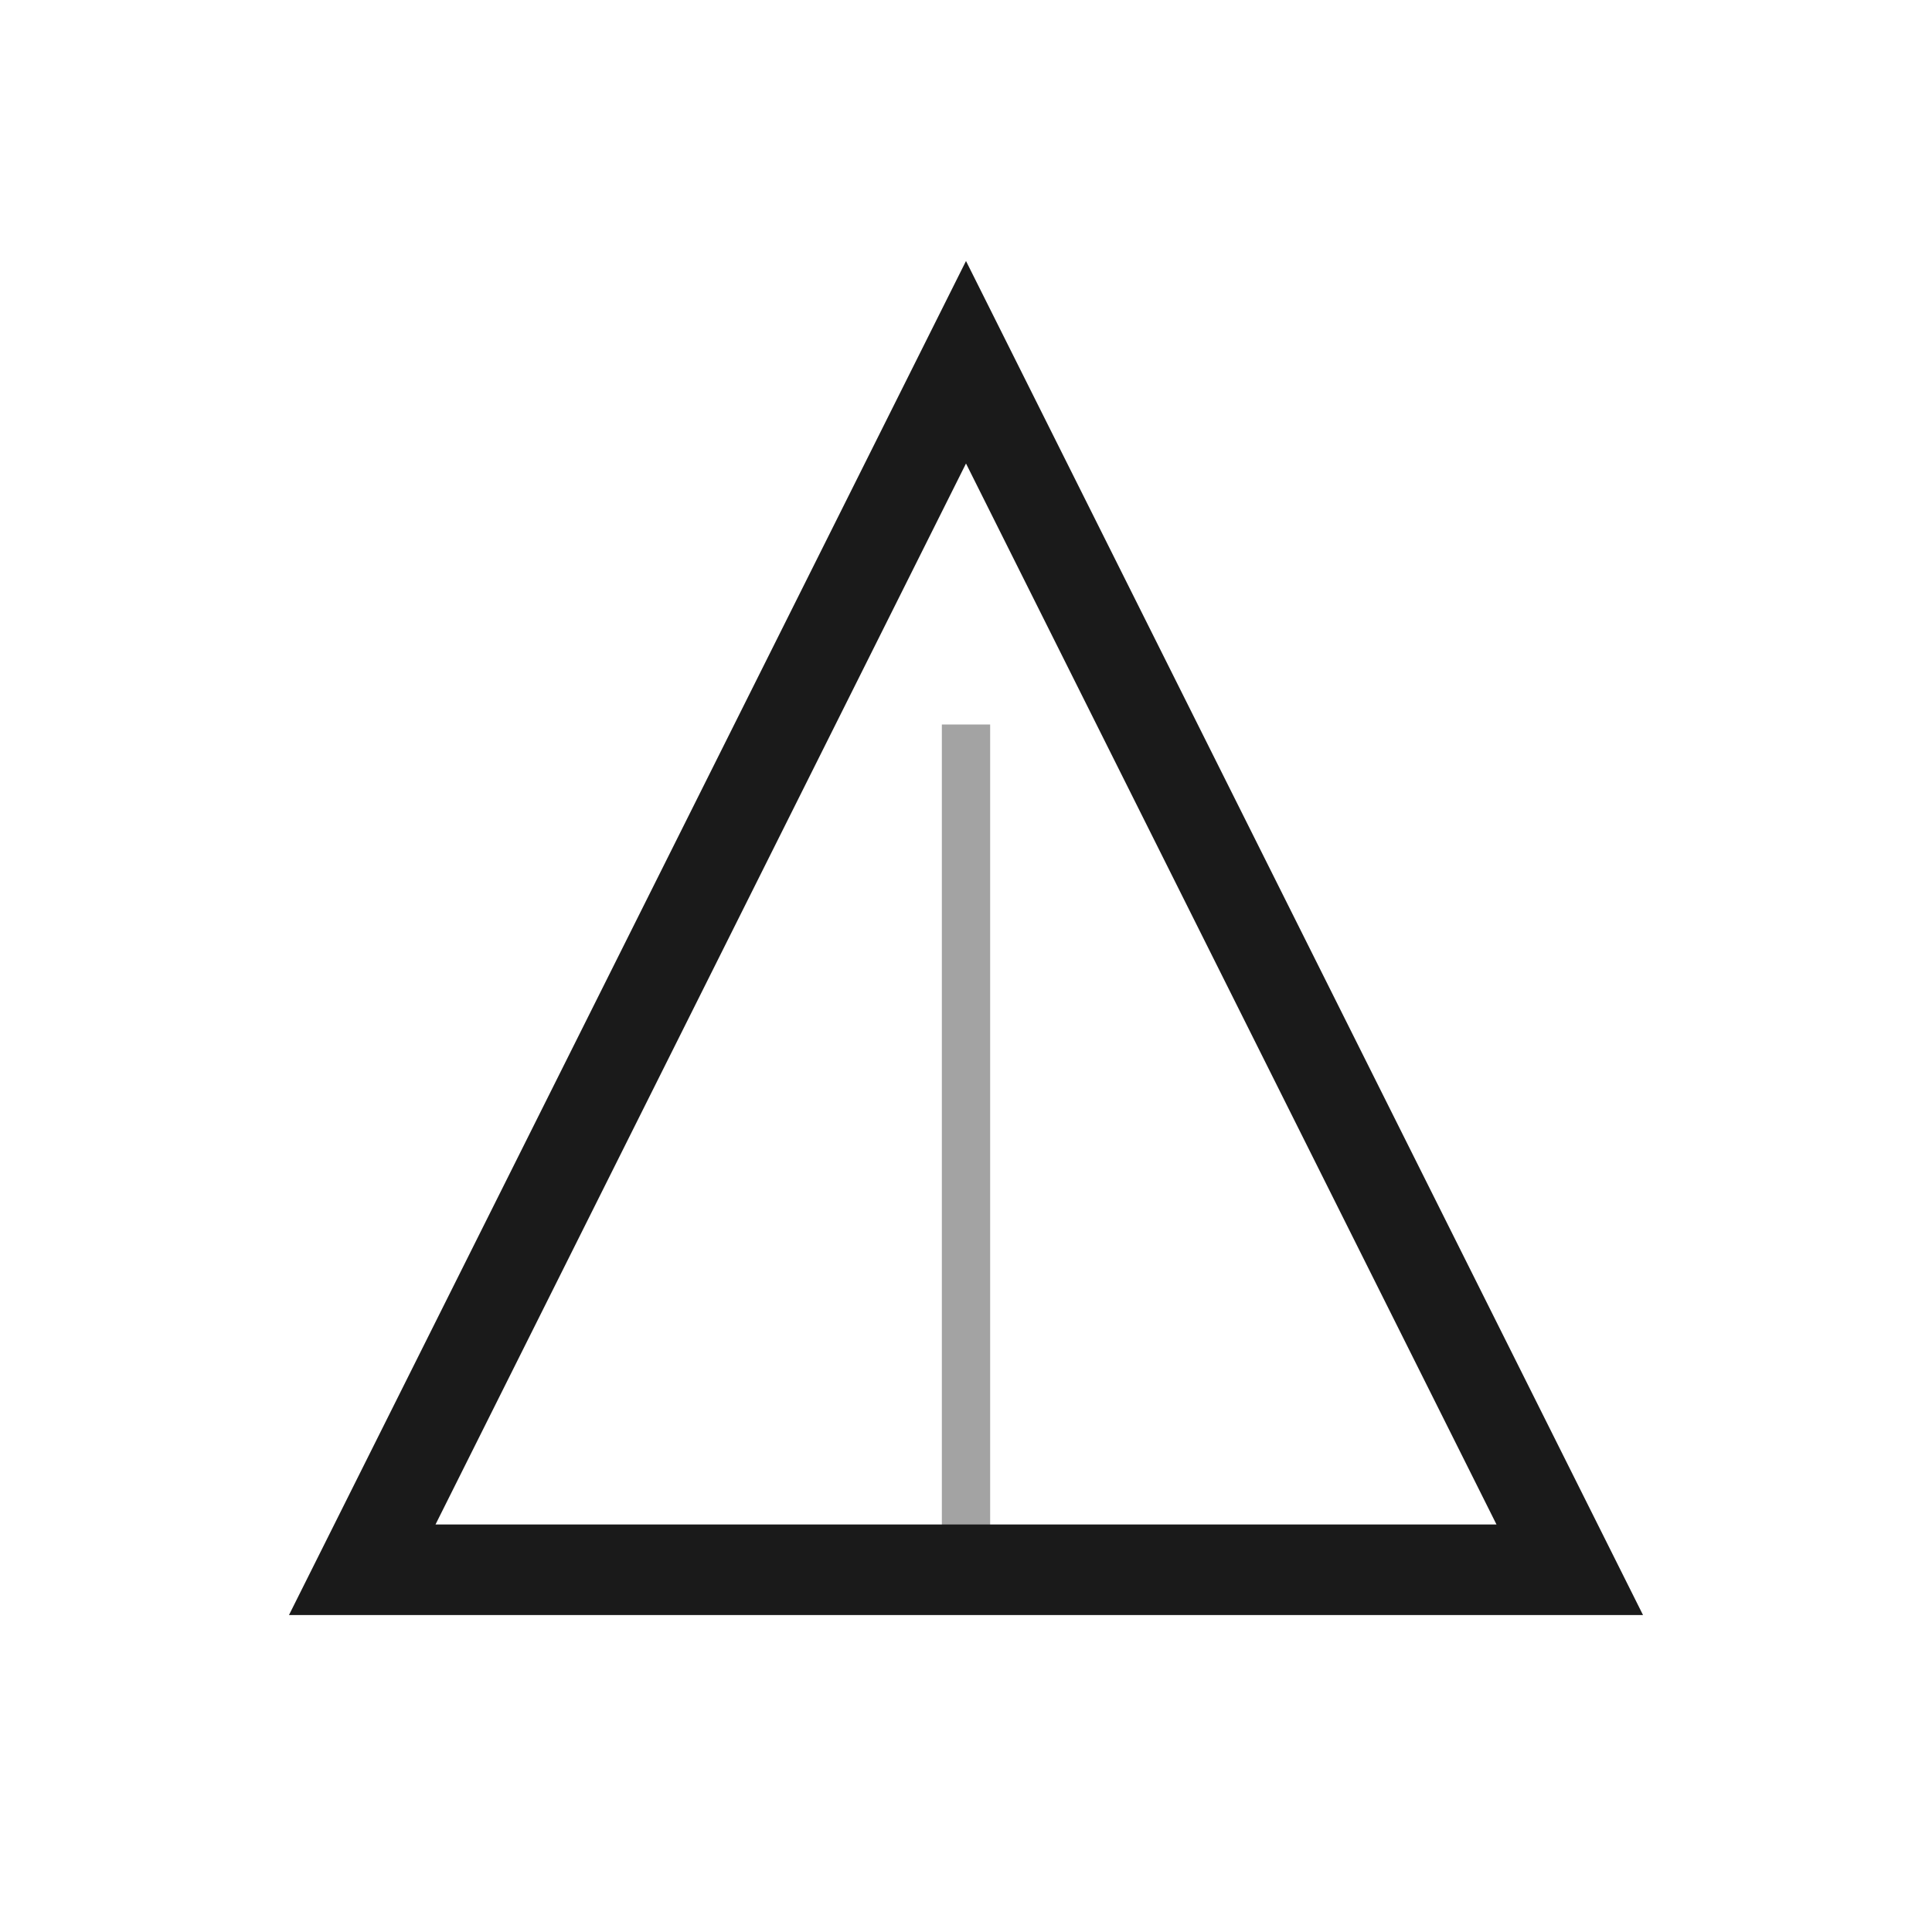
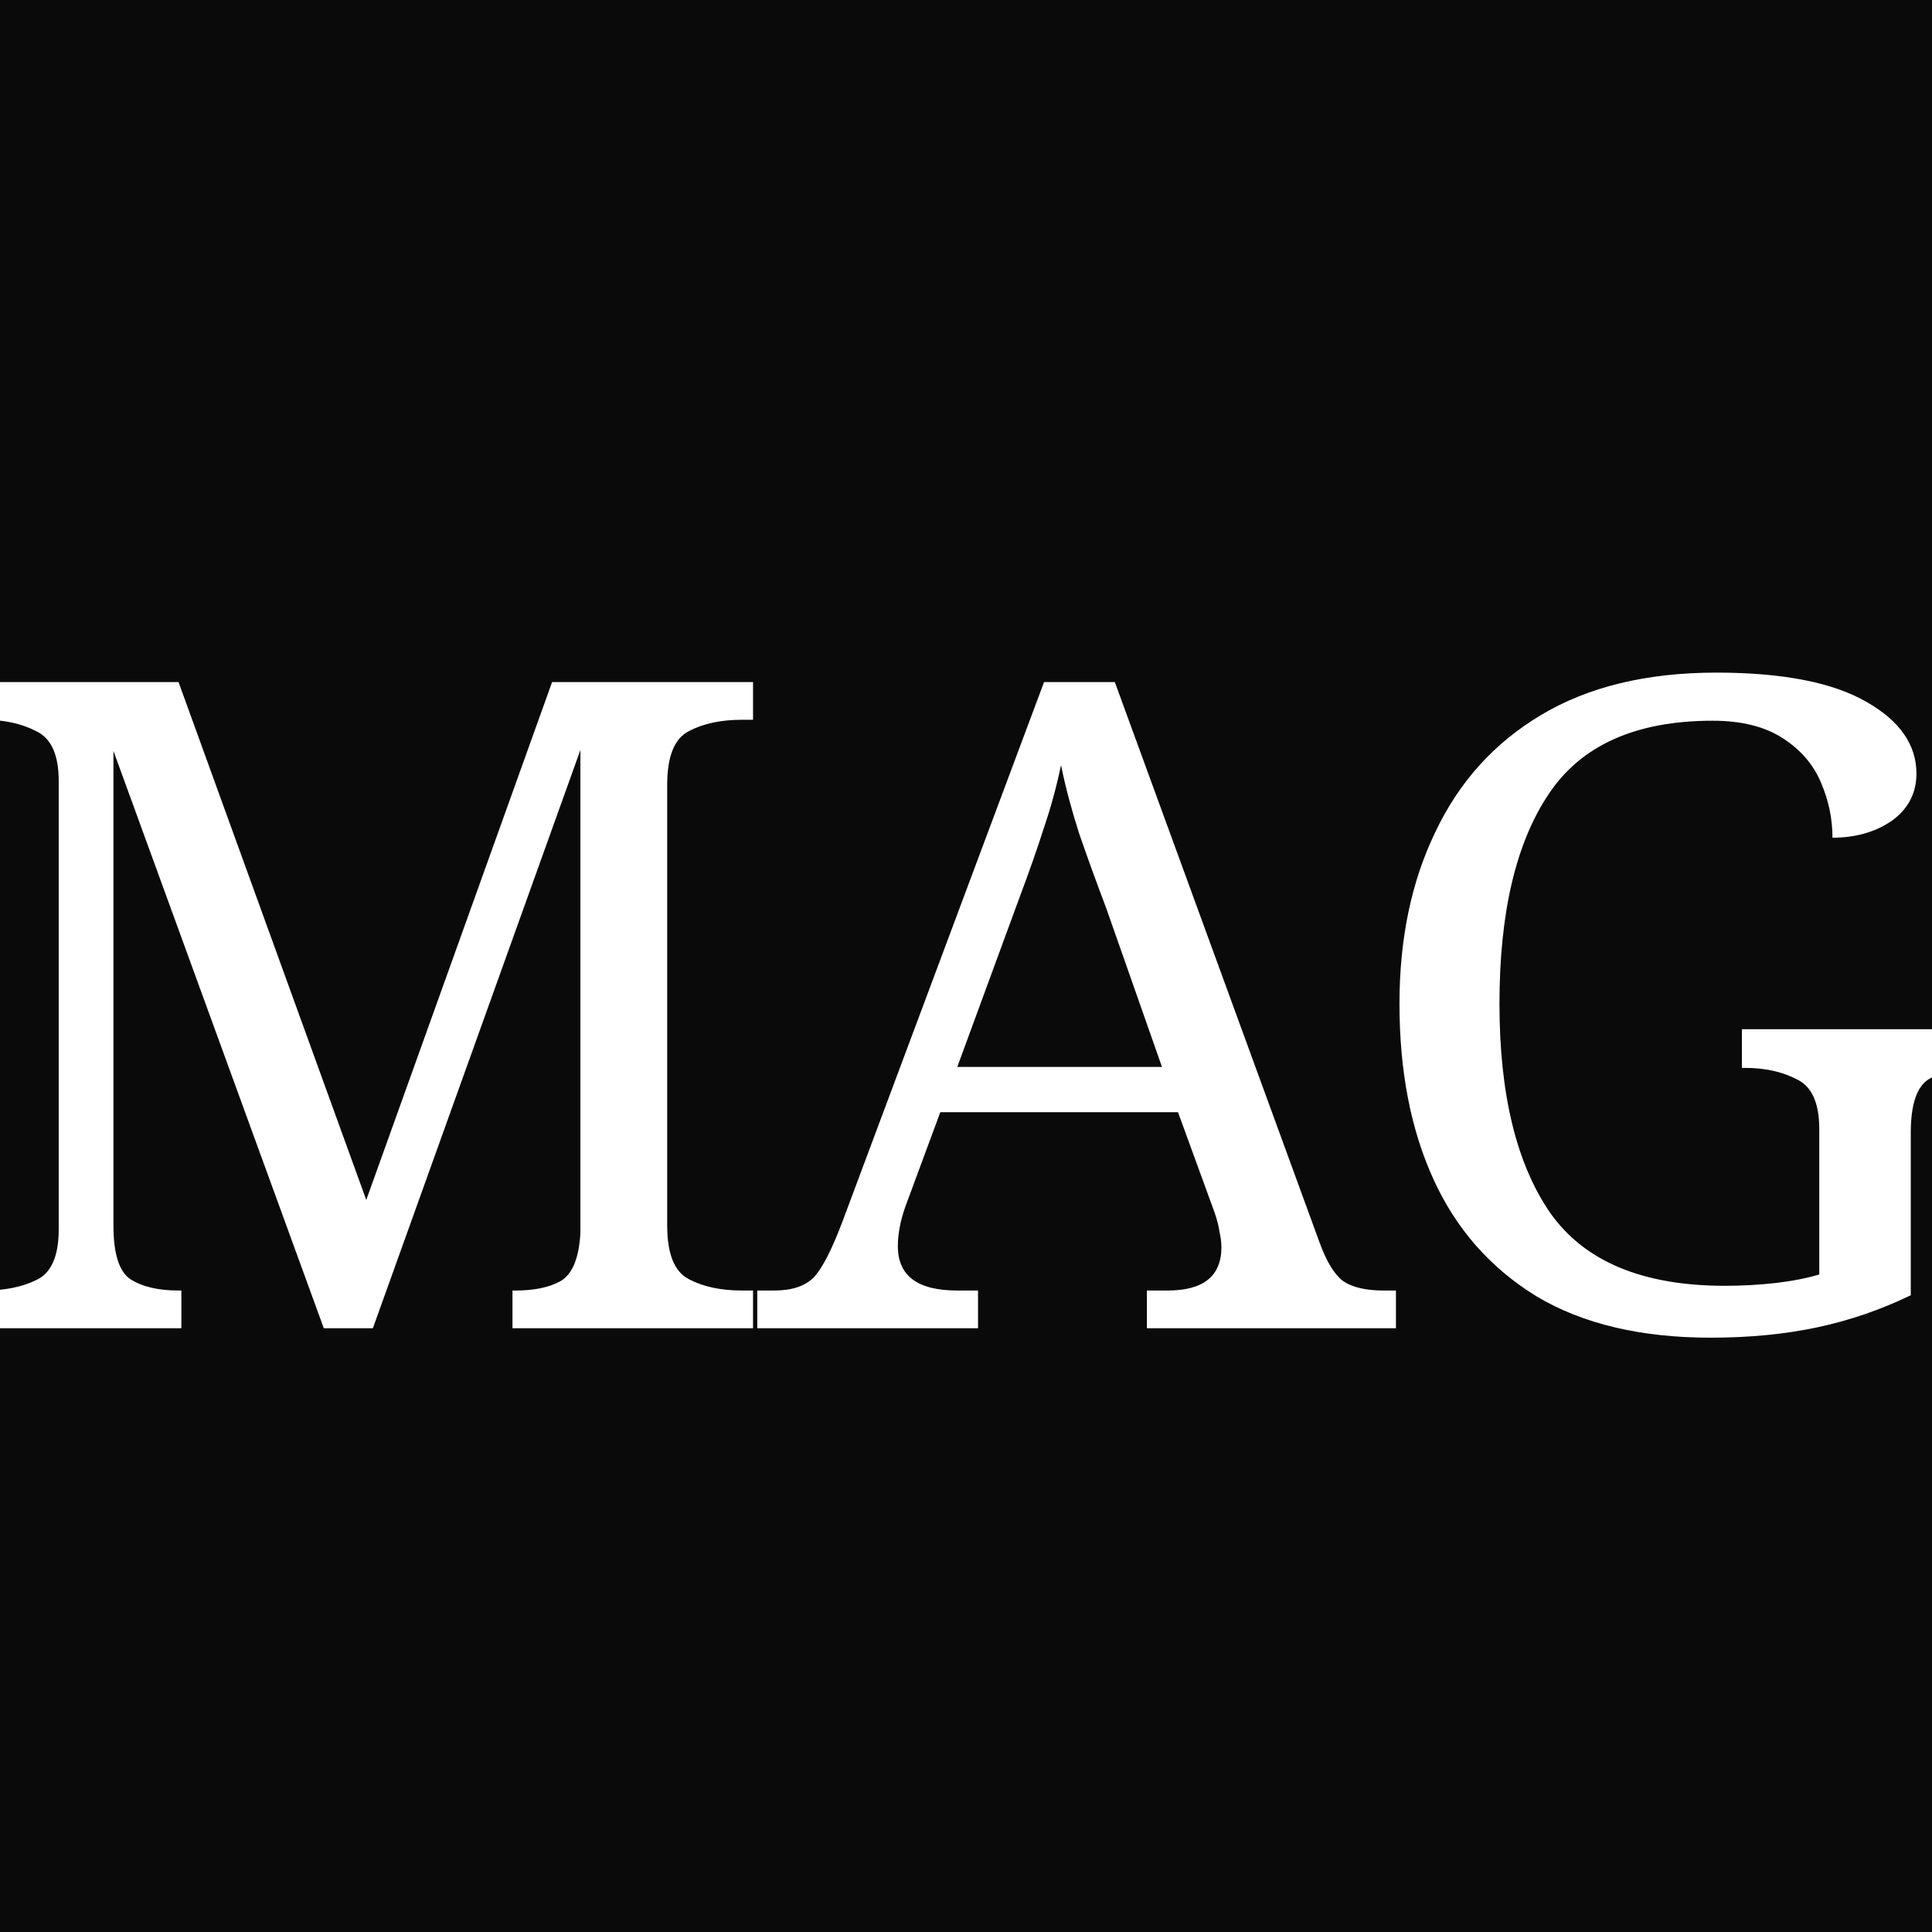
- <svg xmlns="http://www.w3.org/2000/svg" viewBox="0 0 32 32">
-   <rect width="32" height="32" fill="#ffffff" />
-   <path d="M16 6 L6 26 L26 26 Z" fill="none" stroke="#1a1a1a" stroke-width="1.5" />
-   <line x1="16" y1="12" x2="16" y2="26" stroke="#1a1a1a" stroke-width="0.8" opacity="0.4" />
+ <svg xmlns="http://www.w3.org/2000/svg" viewBox="0 0 32 32" fill="none">
+   <rect width="32" height="32" fill="#0a0a0a" />
+   <text x="16" y="22" text-anchor="middle" font-family="Georgia, serif" font-size="15" font-weight="400" fill="#ffffff" letter-spacing="-0.5">MAG</text>
</svg>
